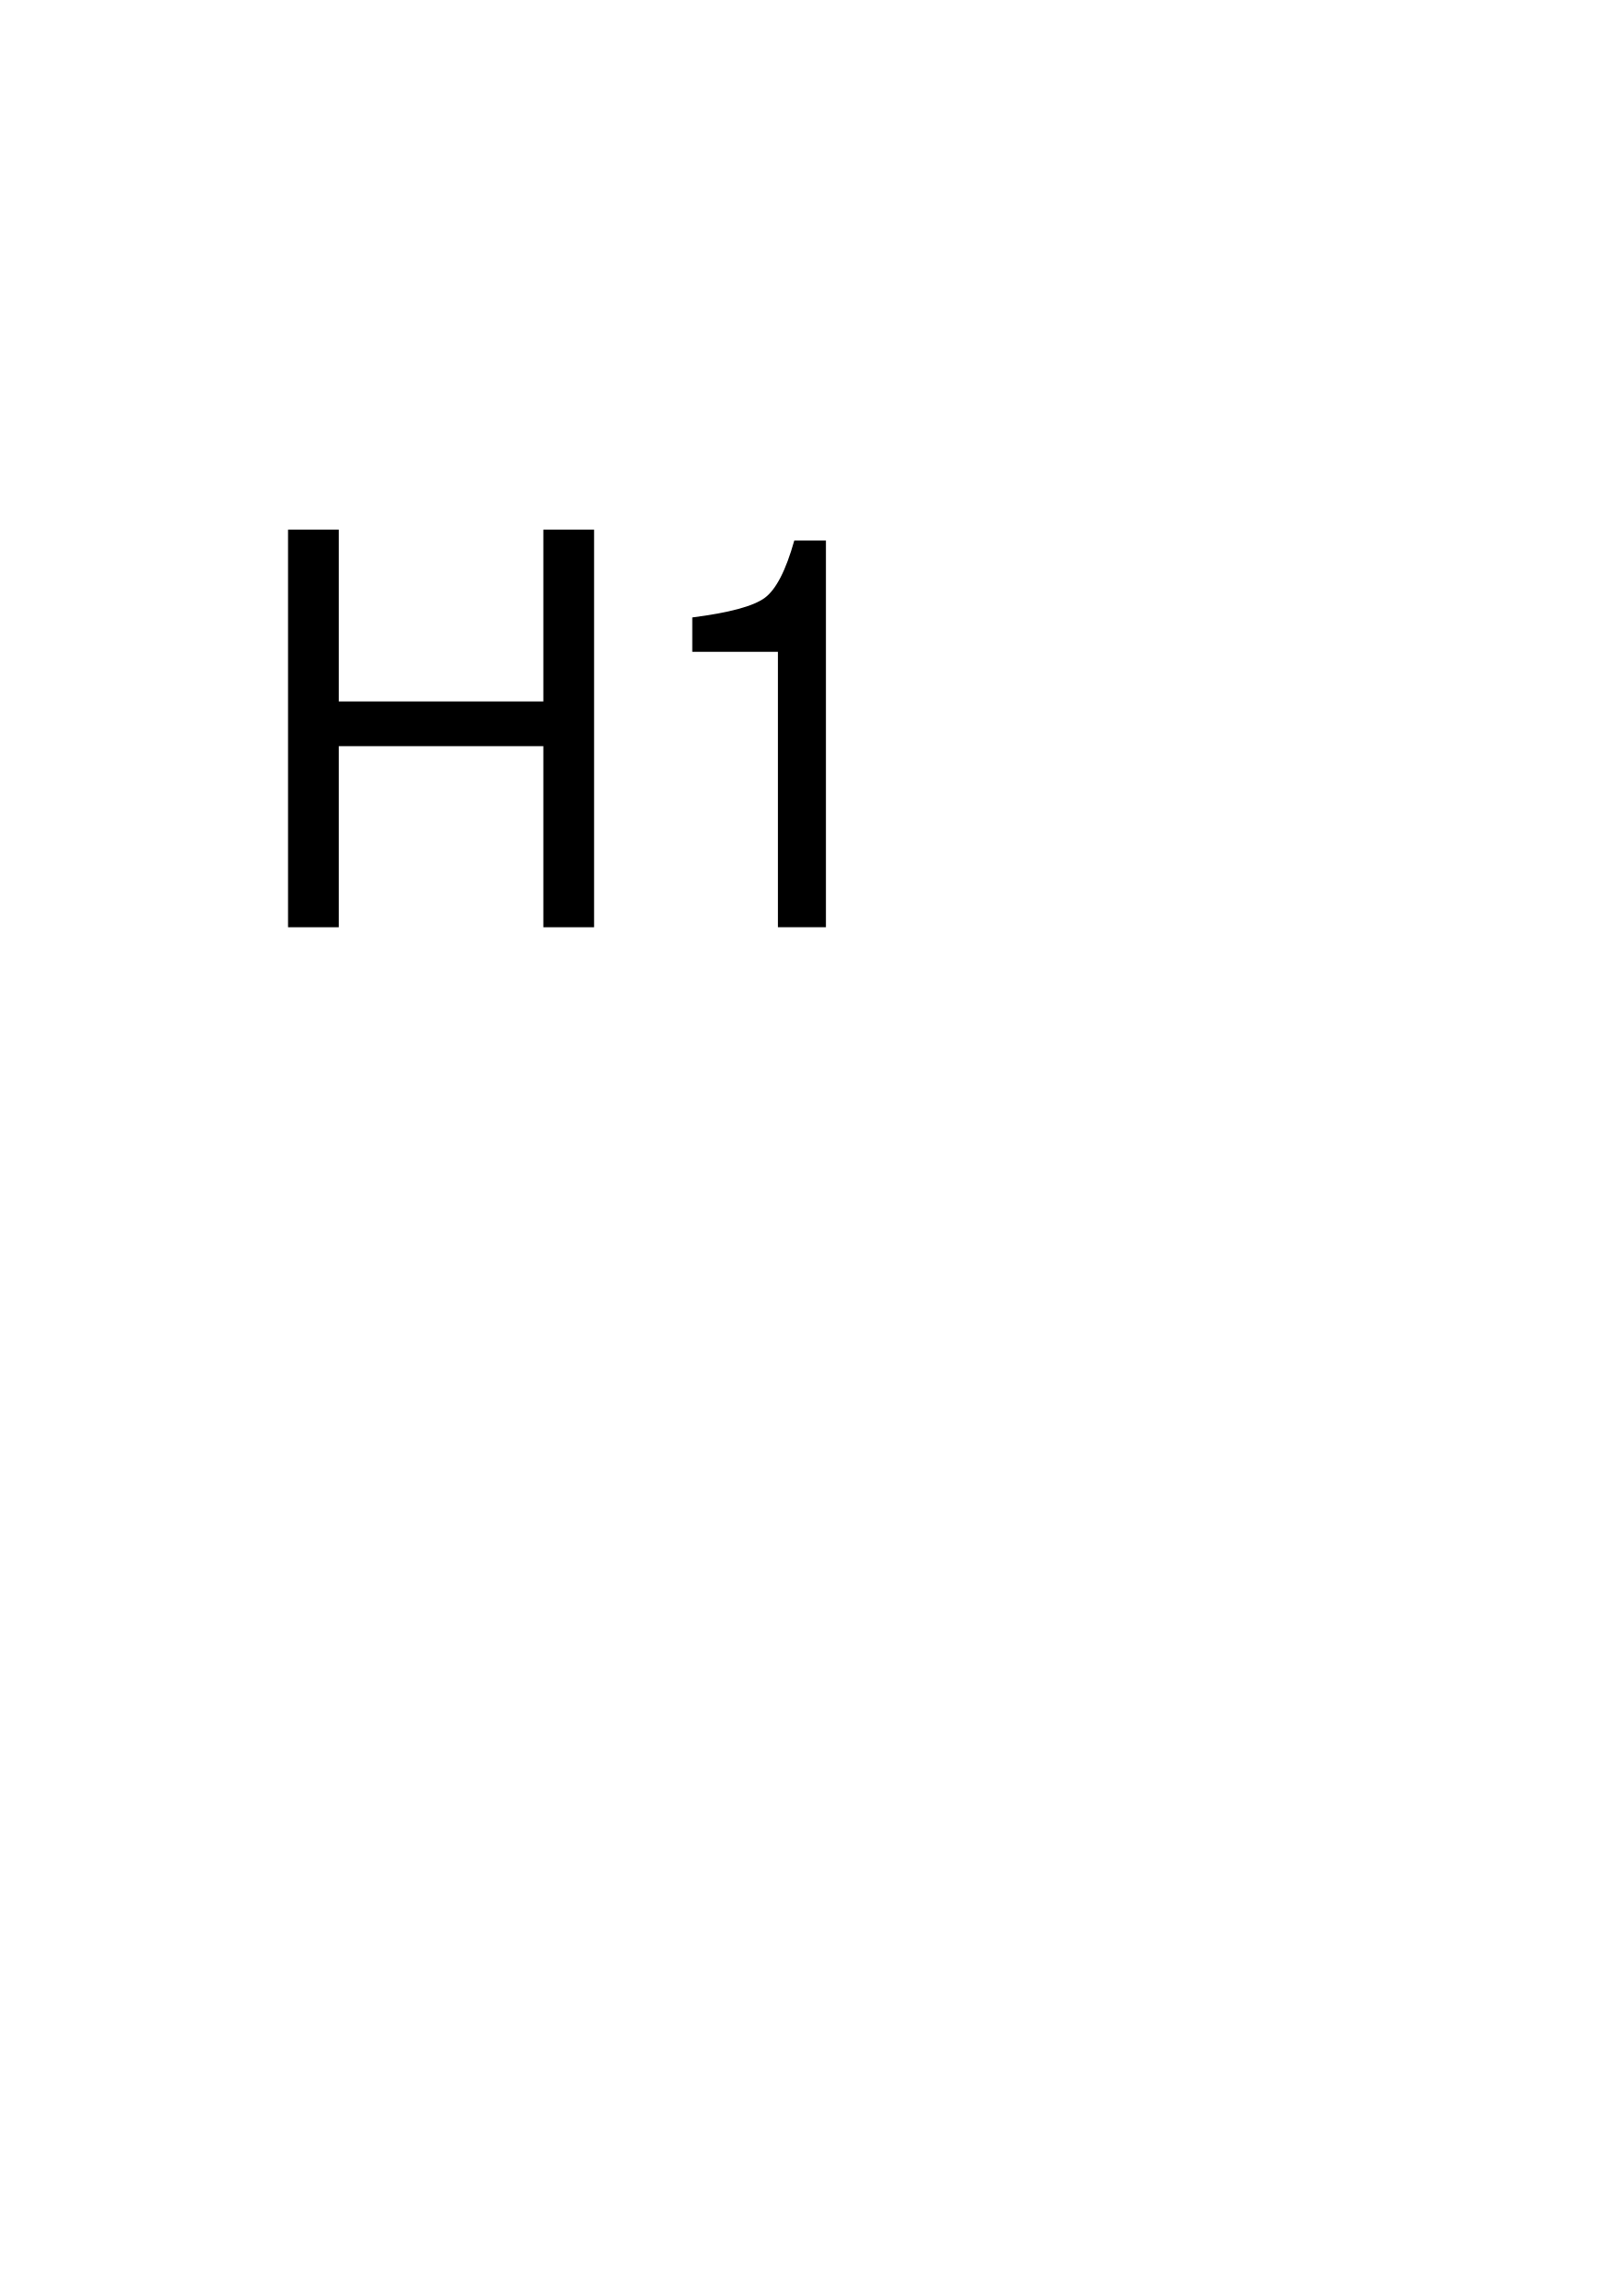
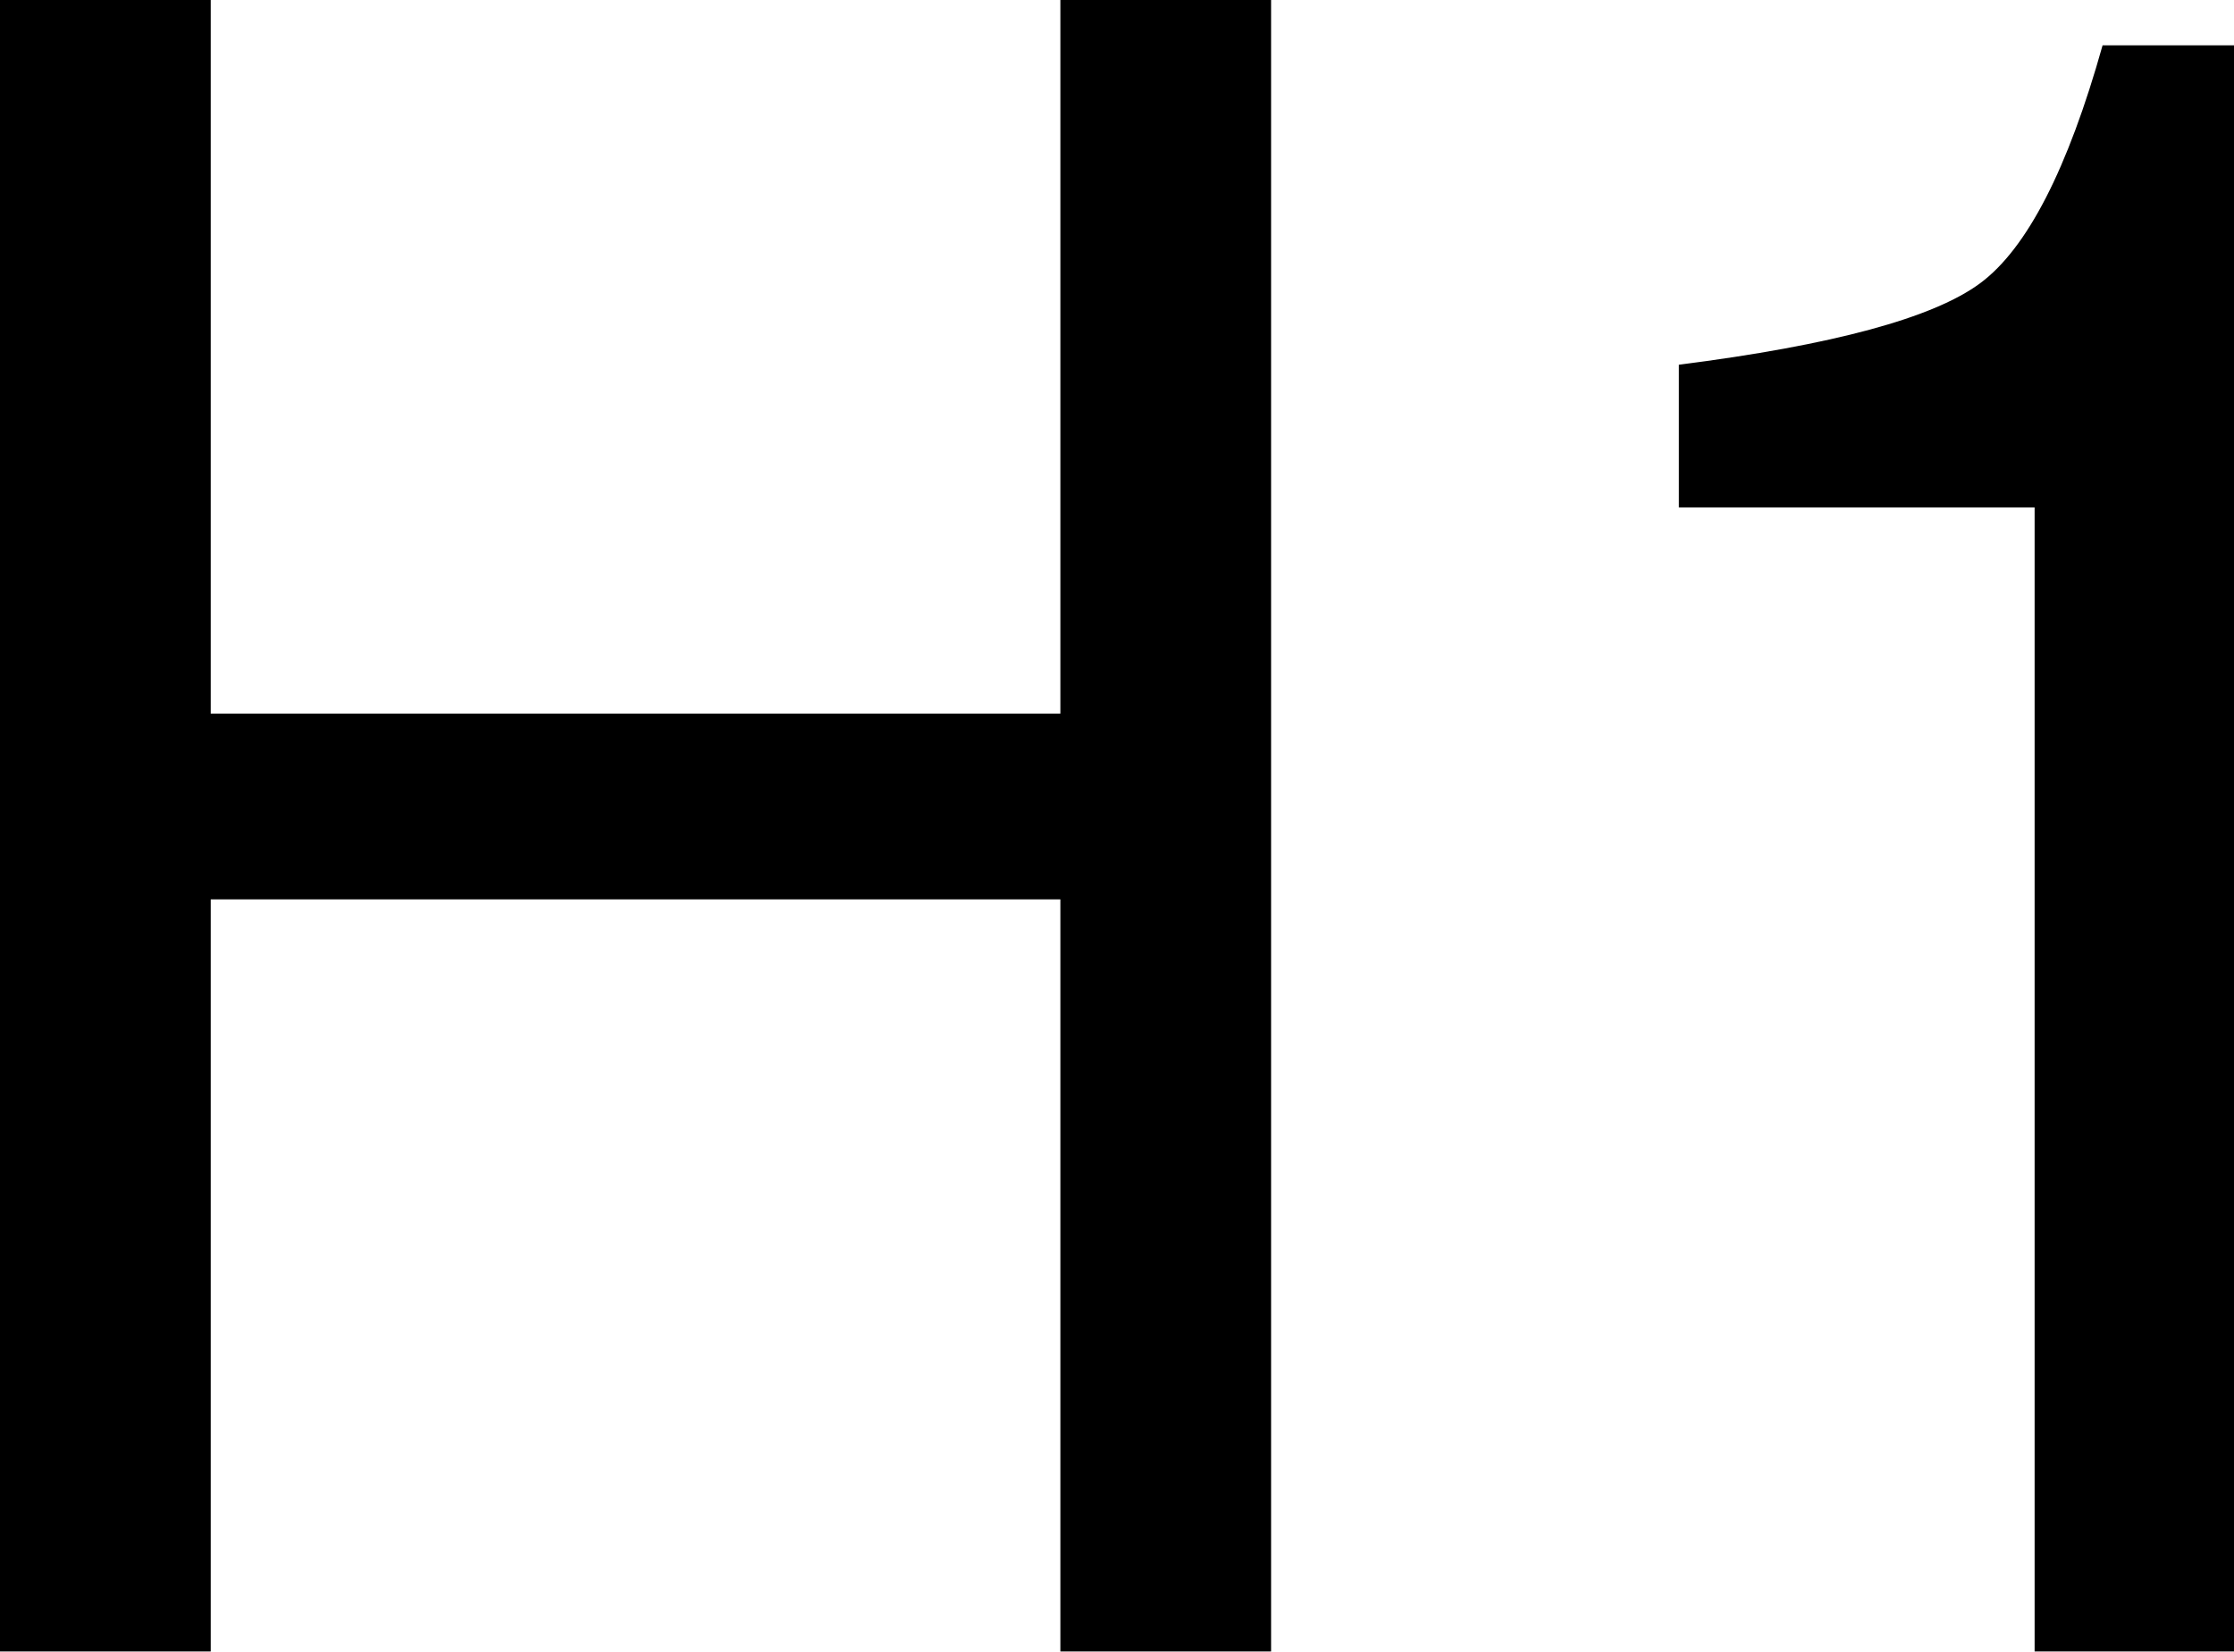
- <svg xmlns="http://www.w3.org/2000/svg" version="1.1" id="Calque_1" x="0px" y="0px" width="595.28px" height="841.89px" viewBox="0 0 595.28 841.89" enable-background="new 0 0 595.28 841.89" xml:space="preserve">
-   <g>
-     <path d="M199.2,273.6h-75V340h-18.6V194.2h18.6v63h75v-63h18.6V340h-18.6V273.6z" />
-     <path d="M285.197,239h-31.4v-12.6c13.6-1.731,22.466-4.131,26.6-7.2c4.131-3.066,7.731-10.066,10.8-21h11.6V340h-17.6V239z" />
+ <svg xmlns="http://www.w3.org/2000/svg" version="1.1" id="Calque_1" x="0px" y="0px" width="197.197" height="145.8" viewBox="0 0 197.197 145.8" enable-background="new 0 0 595.28 841.89" xml:space="preserve">
+   <defs id="defs3122" />
+   <g id="g3114" transform="translate(-105.6,-194.2)">
+     <path d="m 199.2,273.6 h -75 V 340 H 105.6 V 194.2 h 18.6 v 63 h 75 v -63 h 18.6 V 340 h -18.6 v -66.4 z" id="path3116" />
+     <path d="m 285.197,239 h -31.4 v -12.6 c 13.6,-1.731 22.466,-4.131 26.6,-7.2 4.131,-3.066 7.731,-10.066 10.8,-21 h 11.6 V 340 h -17.6 V 239 z" id="path3118" />
  </g>
</svg>
